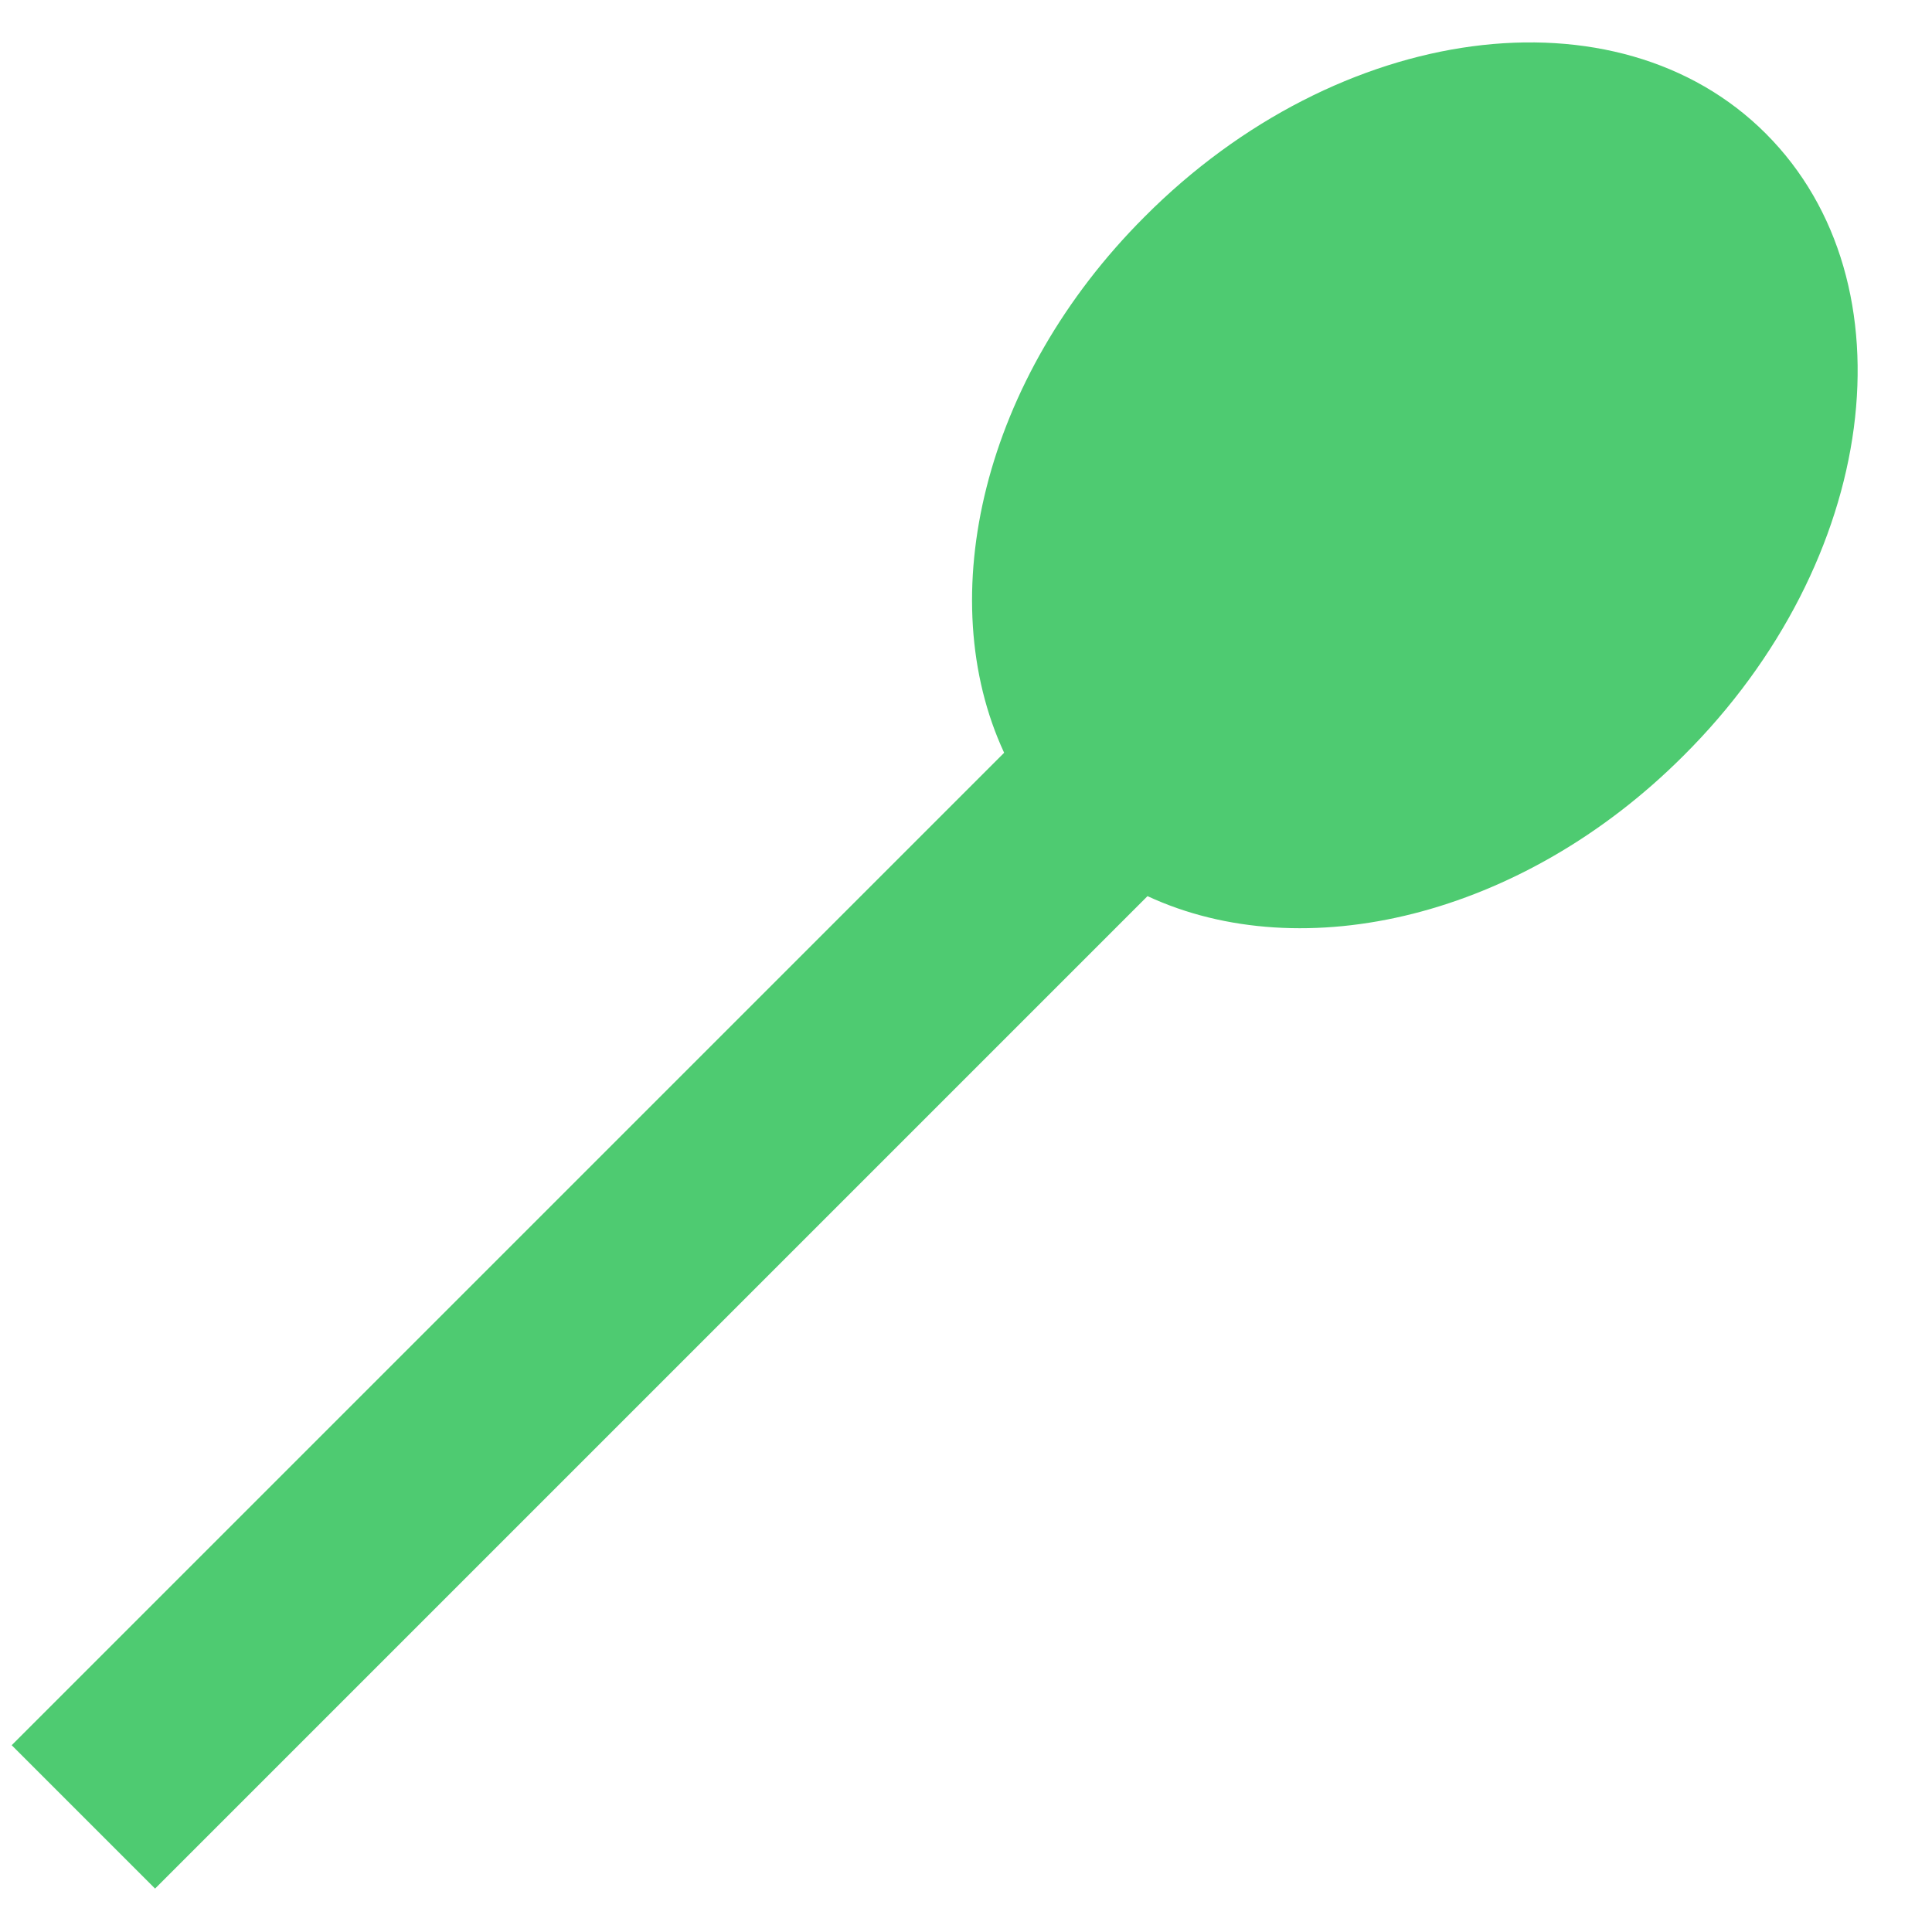
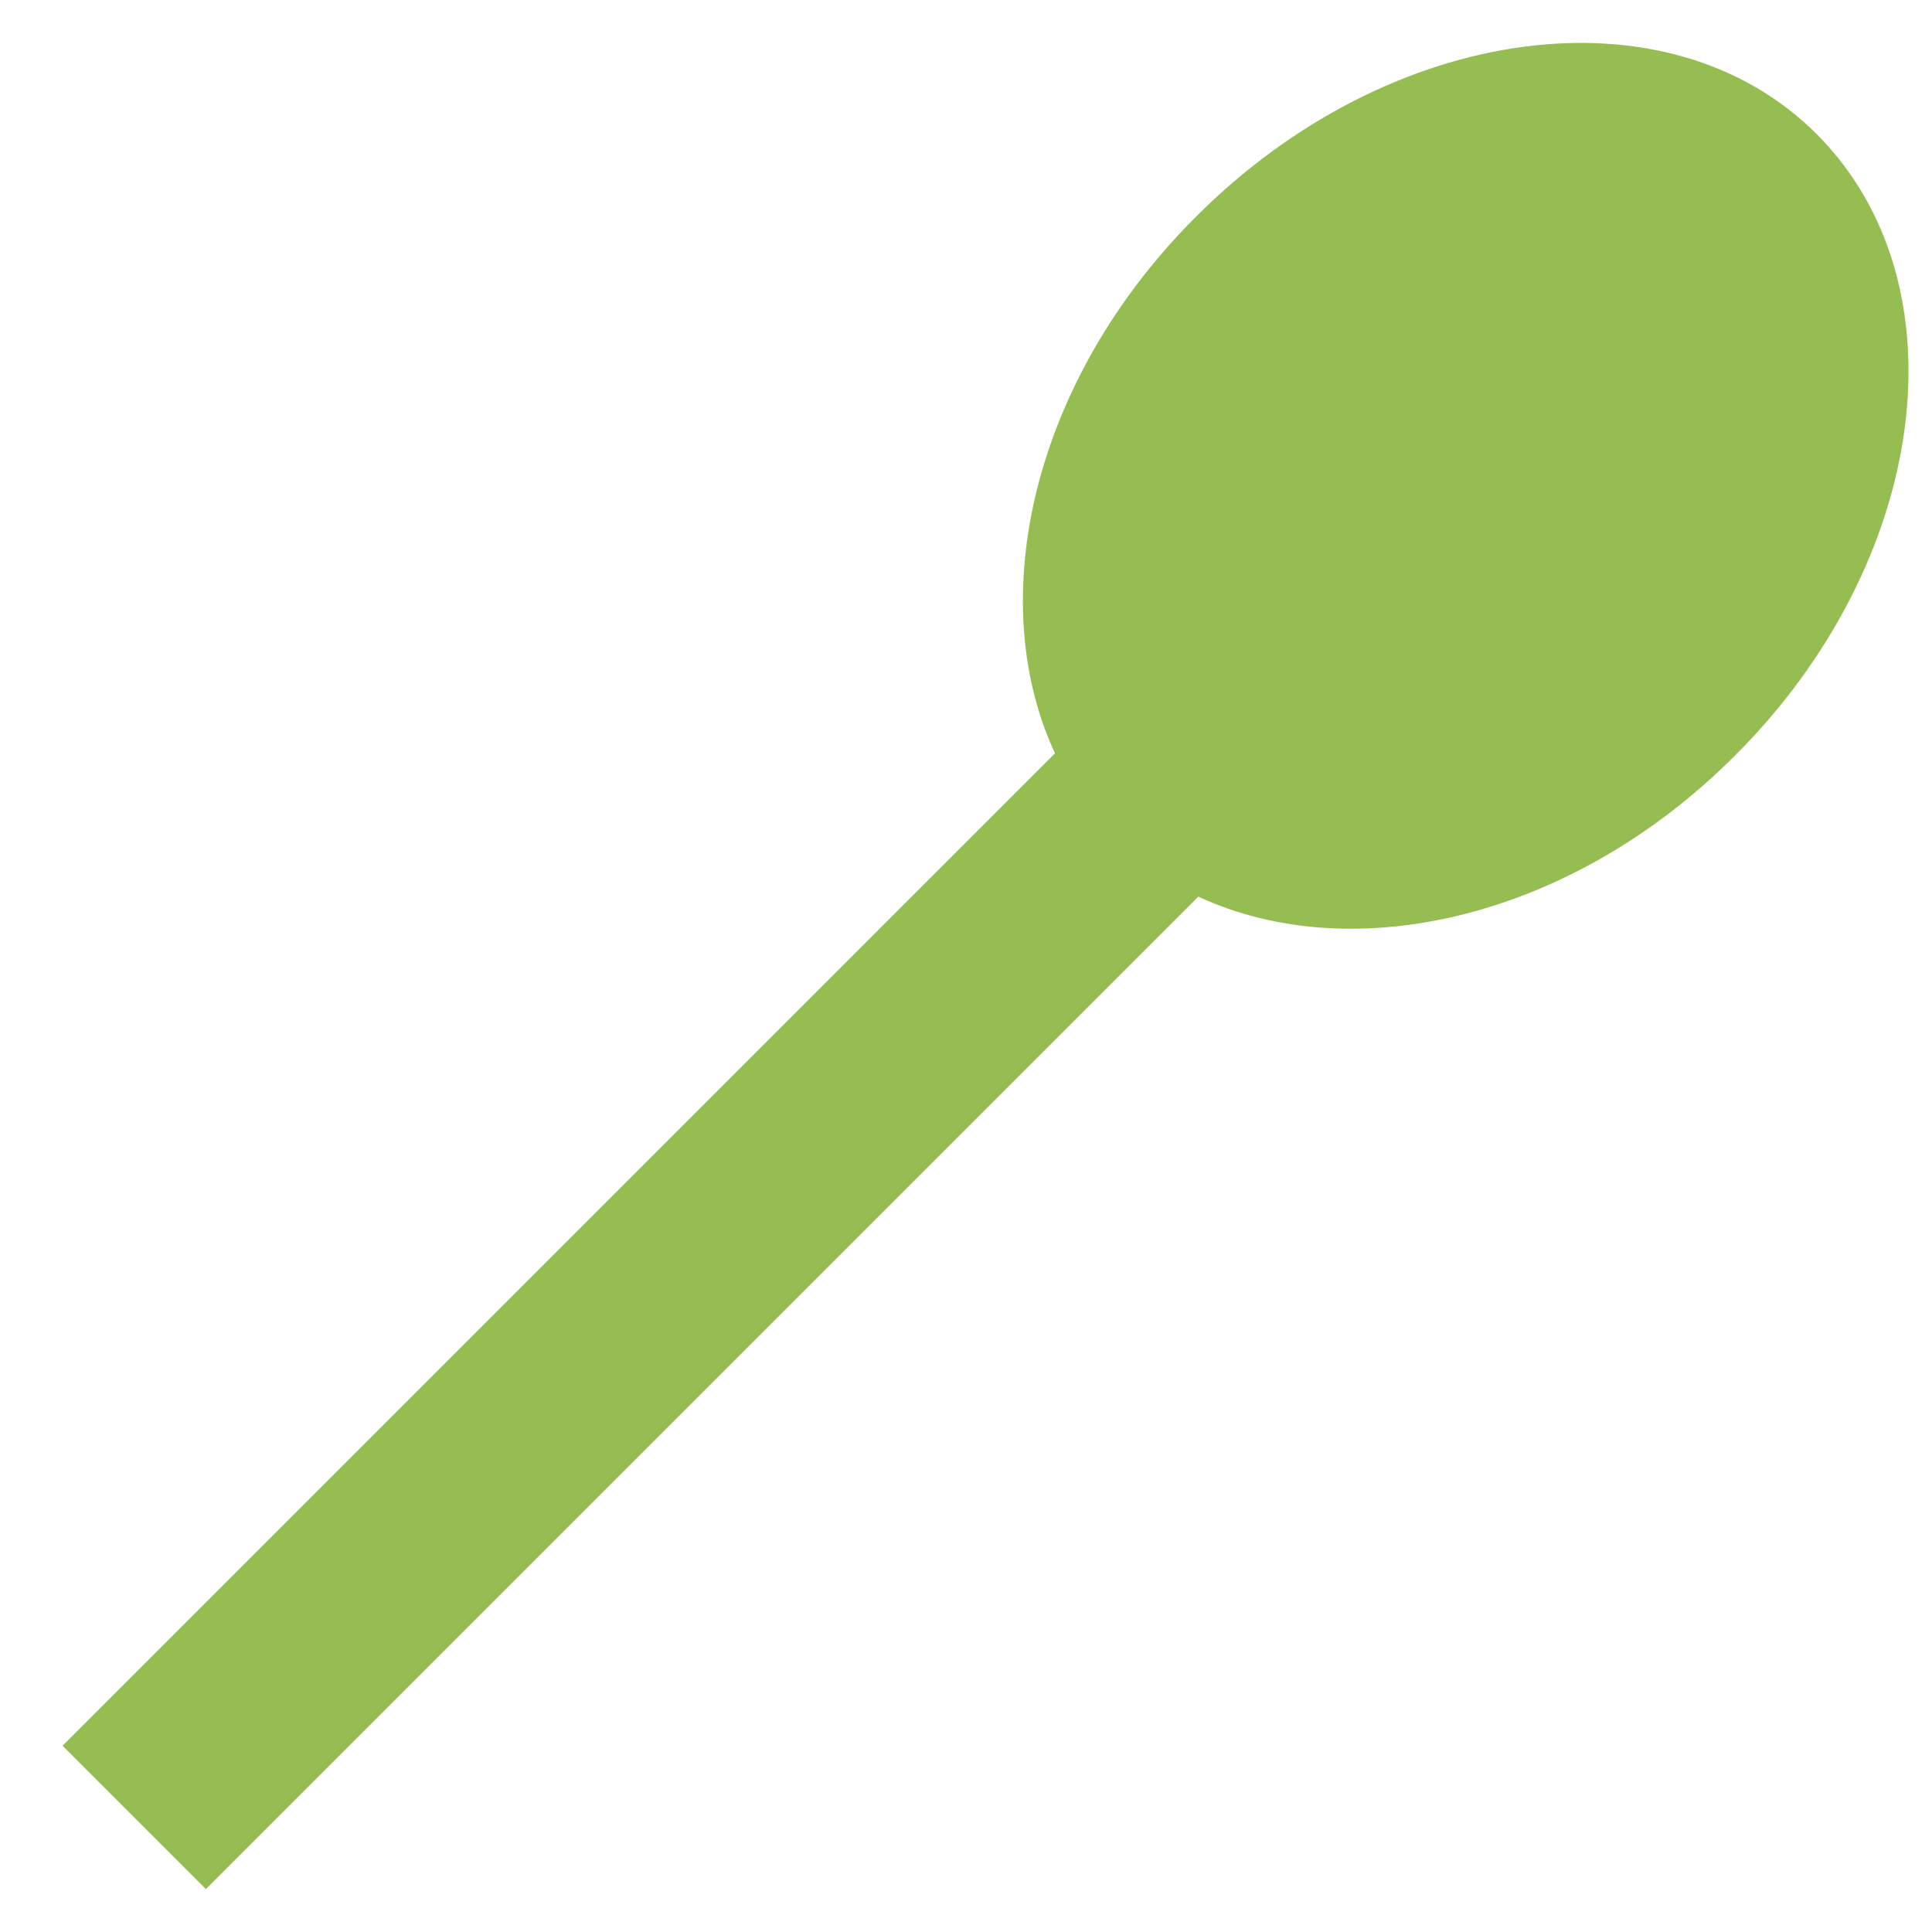
<svg xmlns="http://www.w3.org/2000/svg" width="19" height="19" viewBox="0 0 19 19" fill="none">
-   <path d="M11.285 8.813L1.525 18.573L0.115 17.163L9.875 7.403C9.165 5.873 9.665 3.723 11.255 2.133C13.165 0.213 15.905 -0.147 17.365 1.313C18.835 2.783 18.475 5.523 16.555 7.433C14.965 9.023 12.815 9.523 11.285 8.813Z" fill="#4ECB71" />
+   <path d="M11.785 8.818L2.025 18.578L0.615 17.168L10.375 7.408C9.665 5.878 10.165 3.728 11.755 2.138C13.665 0.218 16.405 -0.142 17.865 1.318C19.335 2.788 18.975 5.528 17.055 7.438C15.465 9.028 13.315 9.528 11.785 8.818Z" fill="#95BD52" />
</svg>
